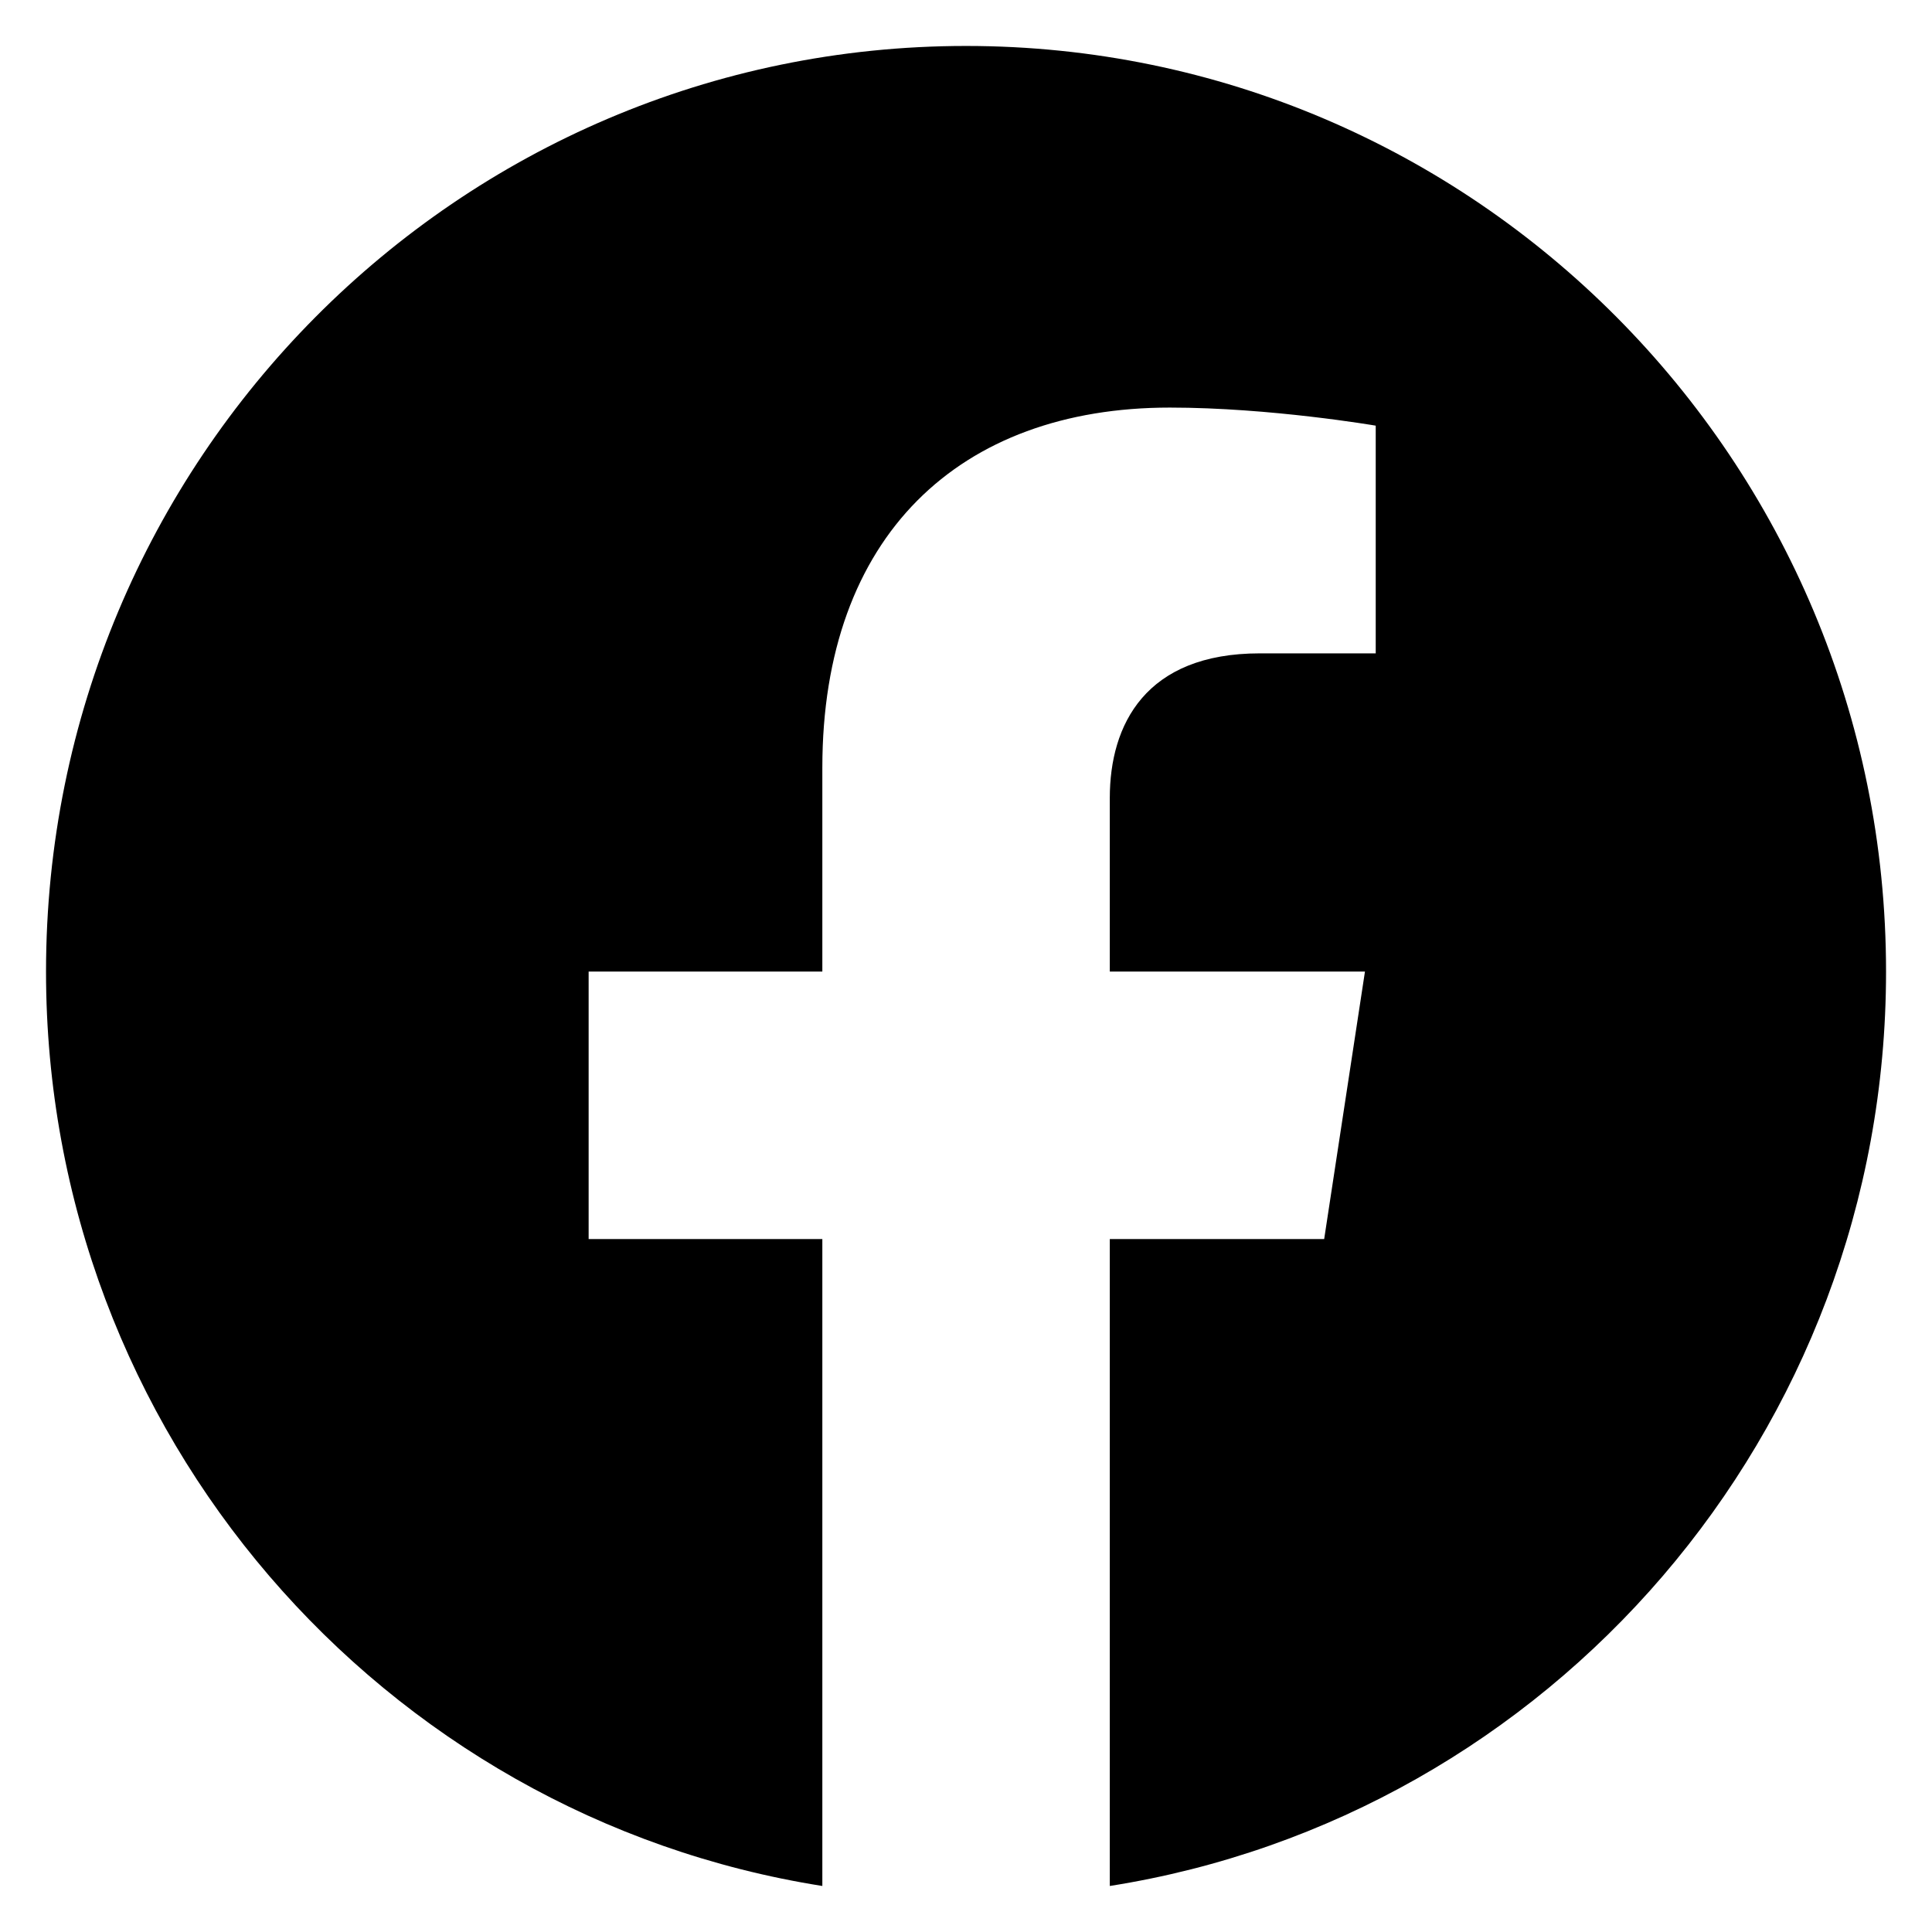
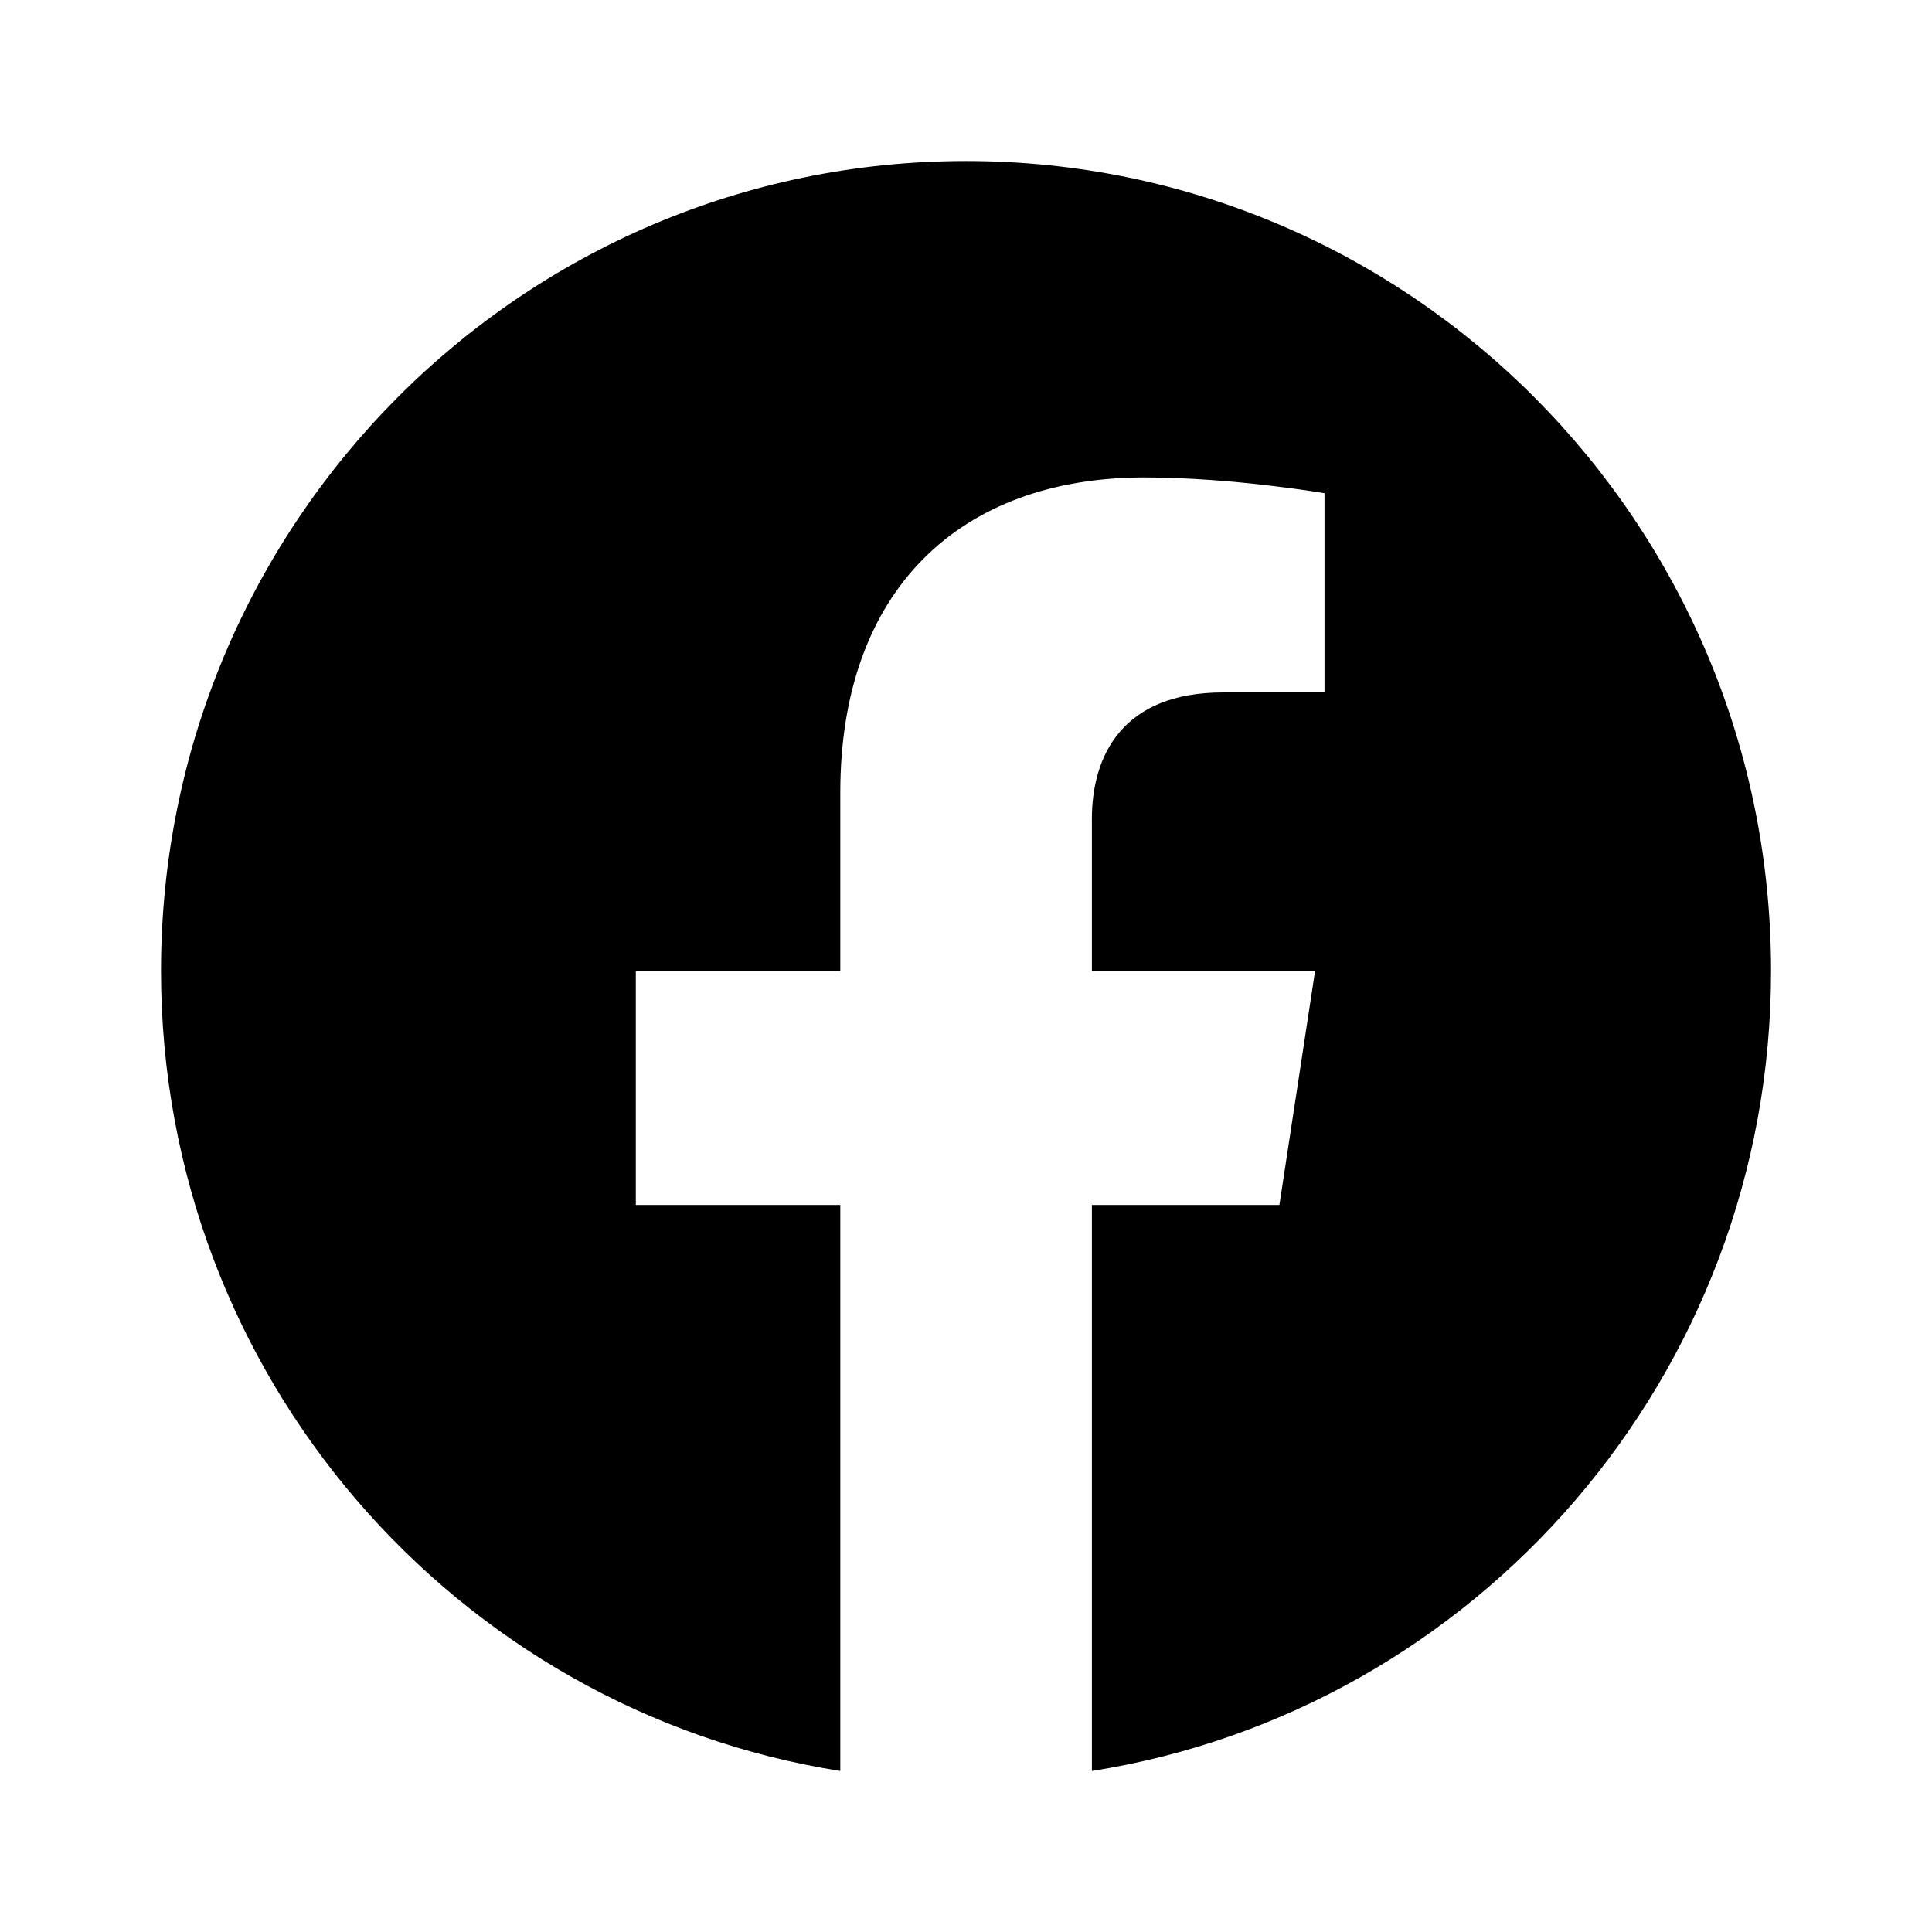
- <svg xmlns="http://www.w3.org/2000/svg" width="28" height="28" viewBox="0 0 28 28" fill="none">
-   <path d="M14 0.666C6.636 0.666 0.667 6.672 0.667 14.081C0.667 20.776 5.543 26.325 11.918 27.333V17.957H8.531V14.081H11.918V11.125C11.918 7.764 13.907 5.907 16.954 5.907C18.412 5.907 19.938 6.169 19.938 6.169V9.469H18.258C16.6 9.469 16.084 10.503 16.084 11.564V14.081H19.782L19.191 17.957H16.084V27.333C22.458 26.327 27.334 20.774 27.334 14.081C27.334 6.672 21.364 0.666 14 0.666Z" fill="currentColor" />
+ <svg xmlns="http://www.w3.org/2000/svg" width="32" height="32" viewBox="0 0 32 32" fill="none">
+   <path d="M16.001 2.667C8.637 2.667 2.667 8.672 2.667 16.081C2.667 22.776 7.543 28.326 13.918 29.333V19.958H10.531V16.081H13.918V13.126C13.918 9.764 15.907 7.908 18.954 7.908C20.413 7.908 21.938 8.169 21.938 8.169V11.469H20.258C18.601 11.469 18.085 12.504 18.085 13.565V16.081H21.782L21.191 19.958H18.085V29.333C24.458 28.327 29.334 22.775 29.334 16.081C29.334 8.672 23.365 2.667 16.001 2.667Z" fill="currentColor" />
</svg>
